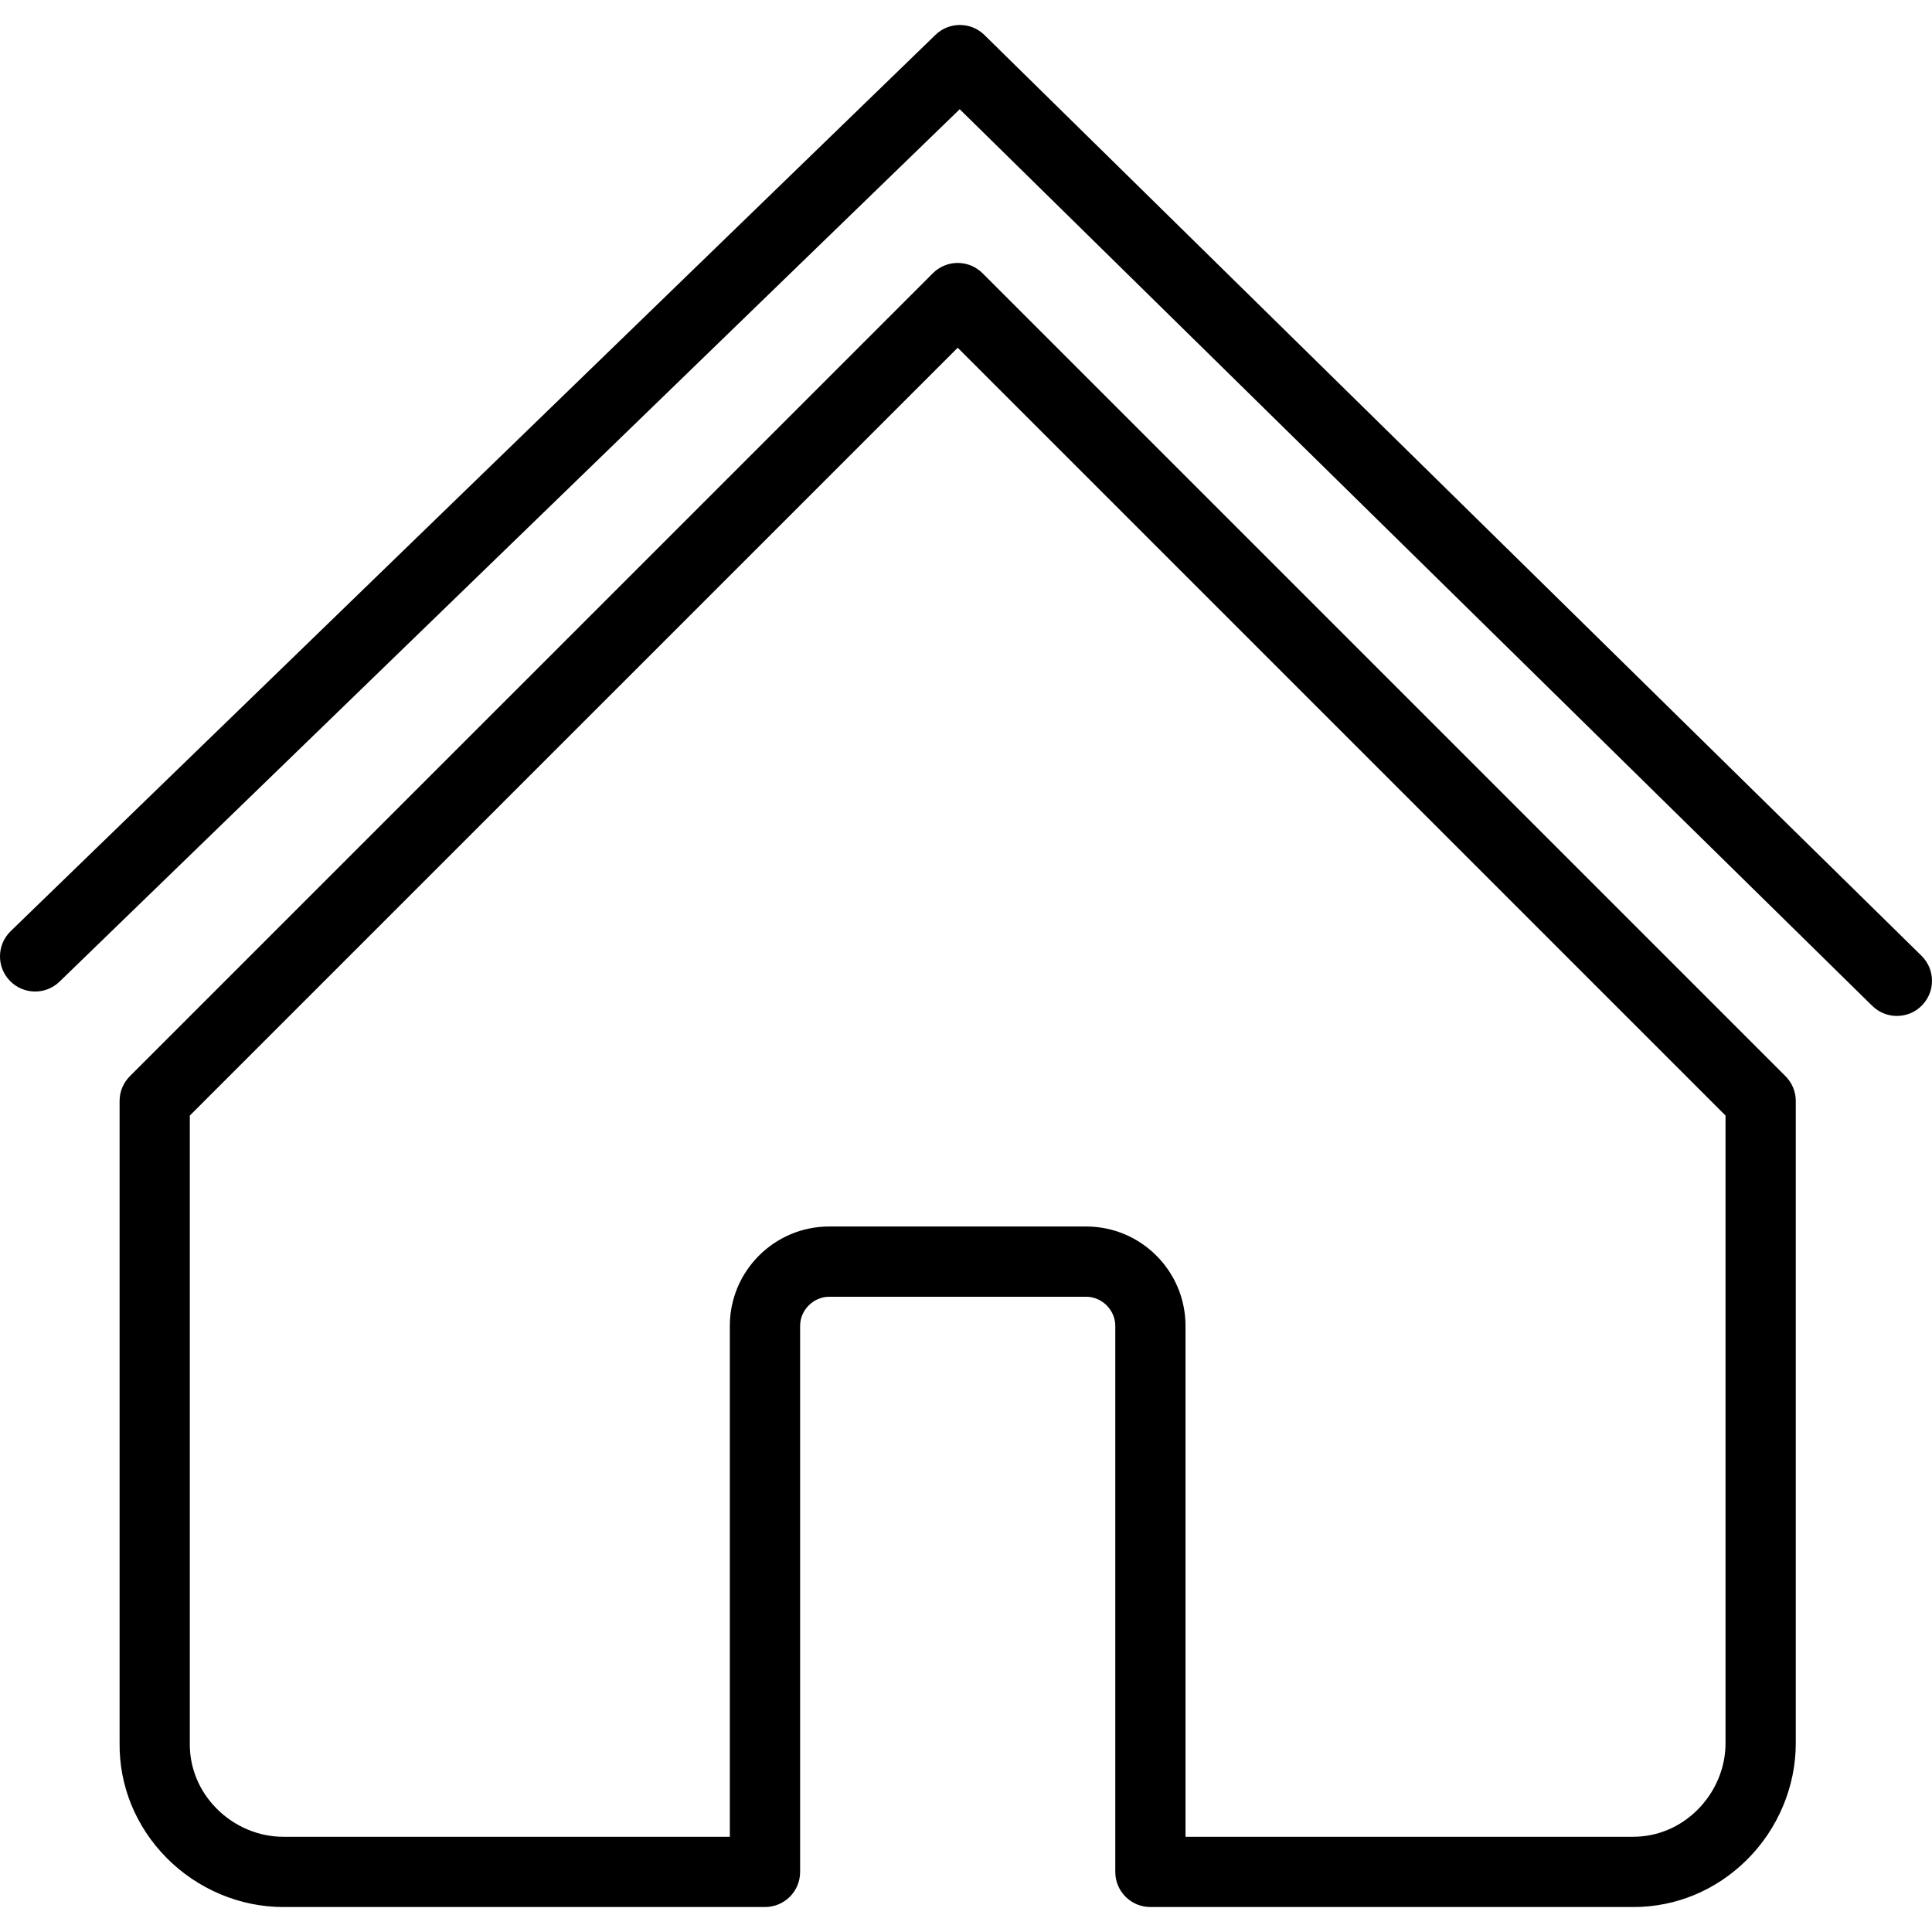
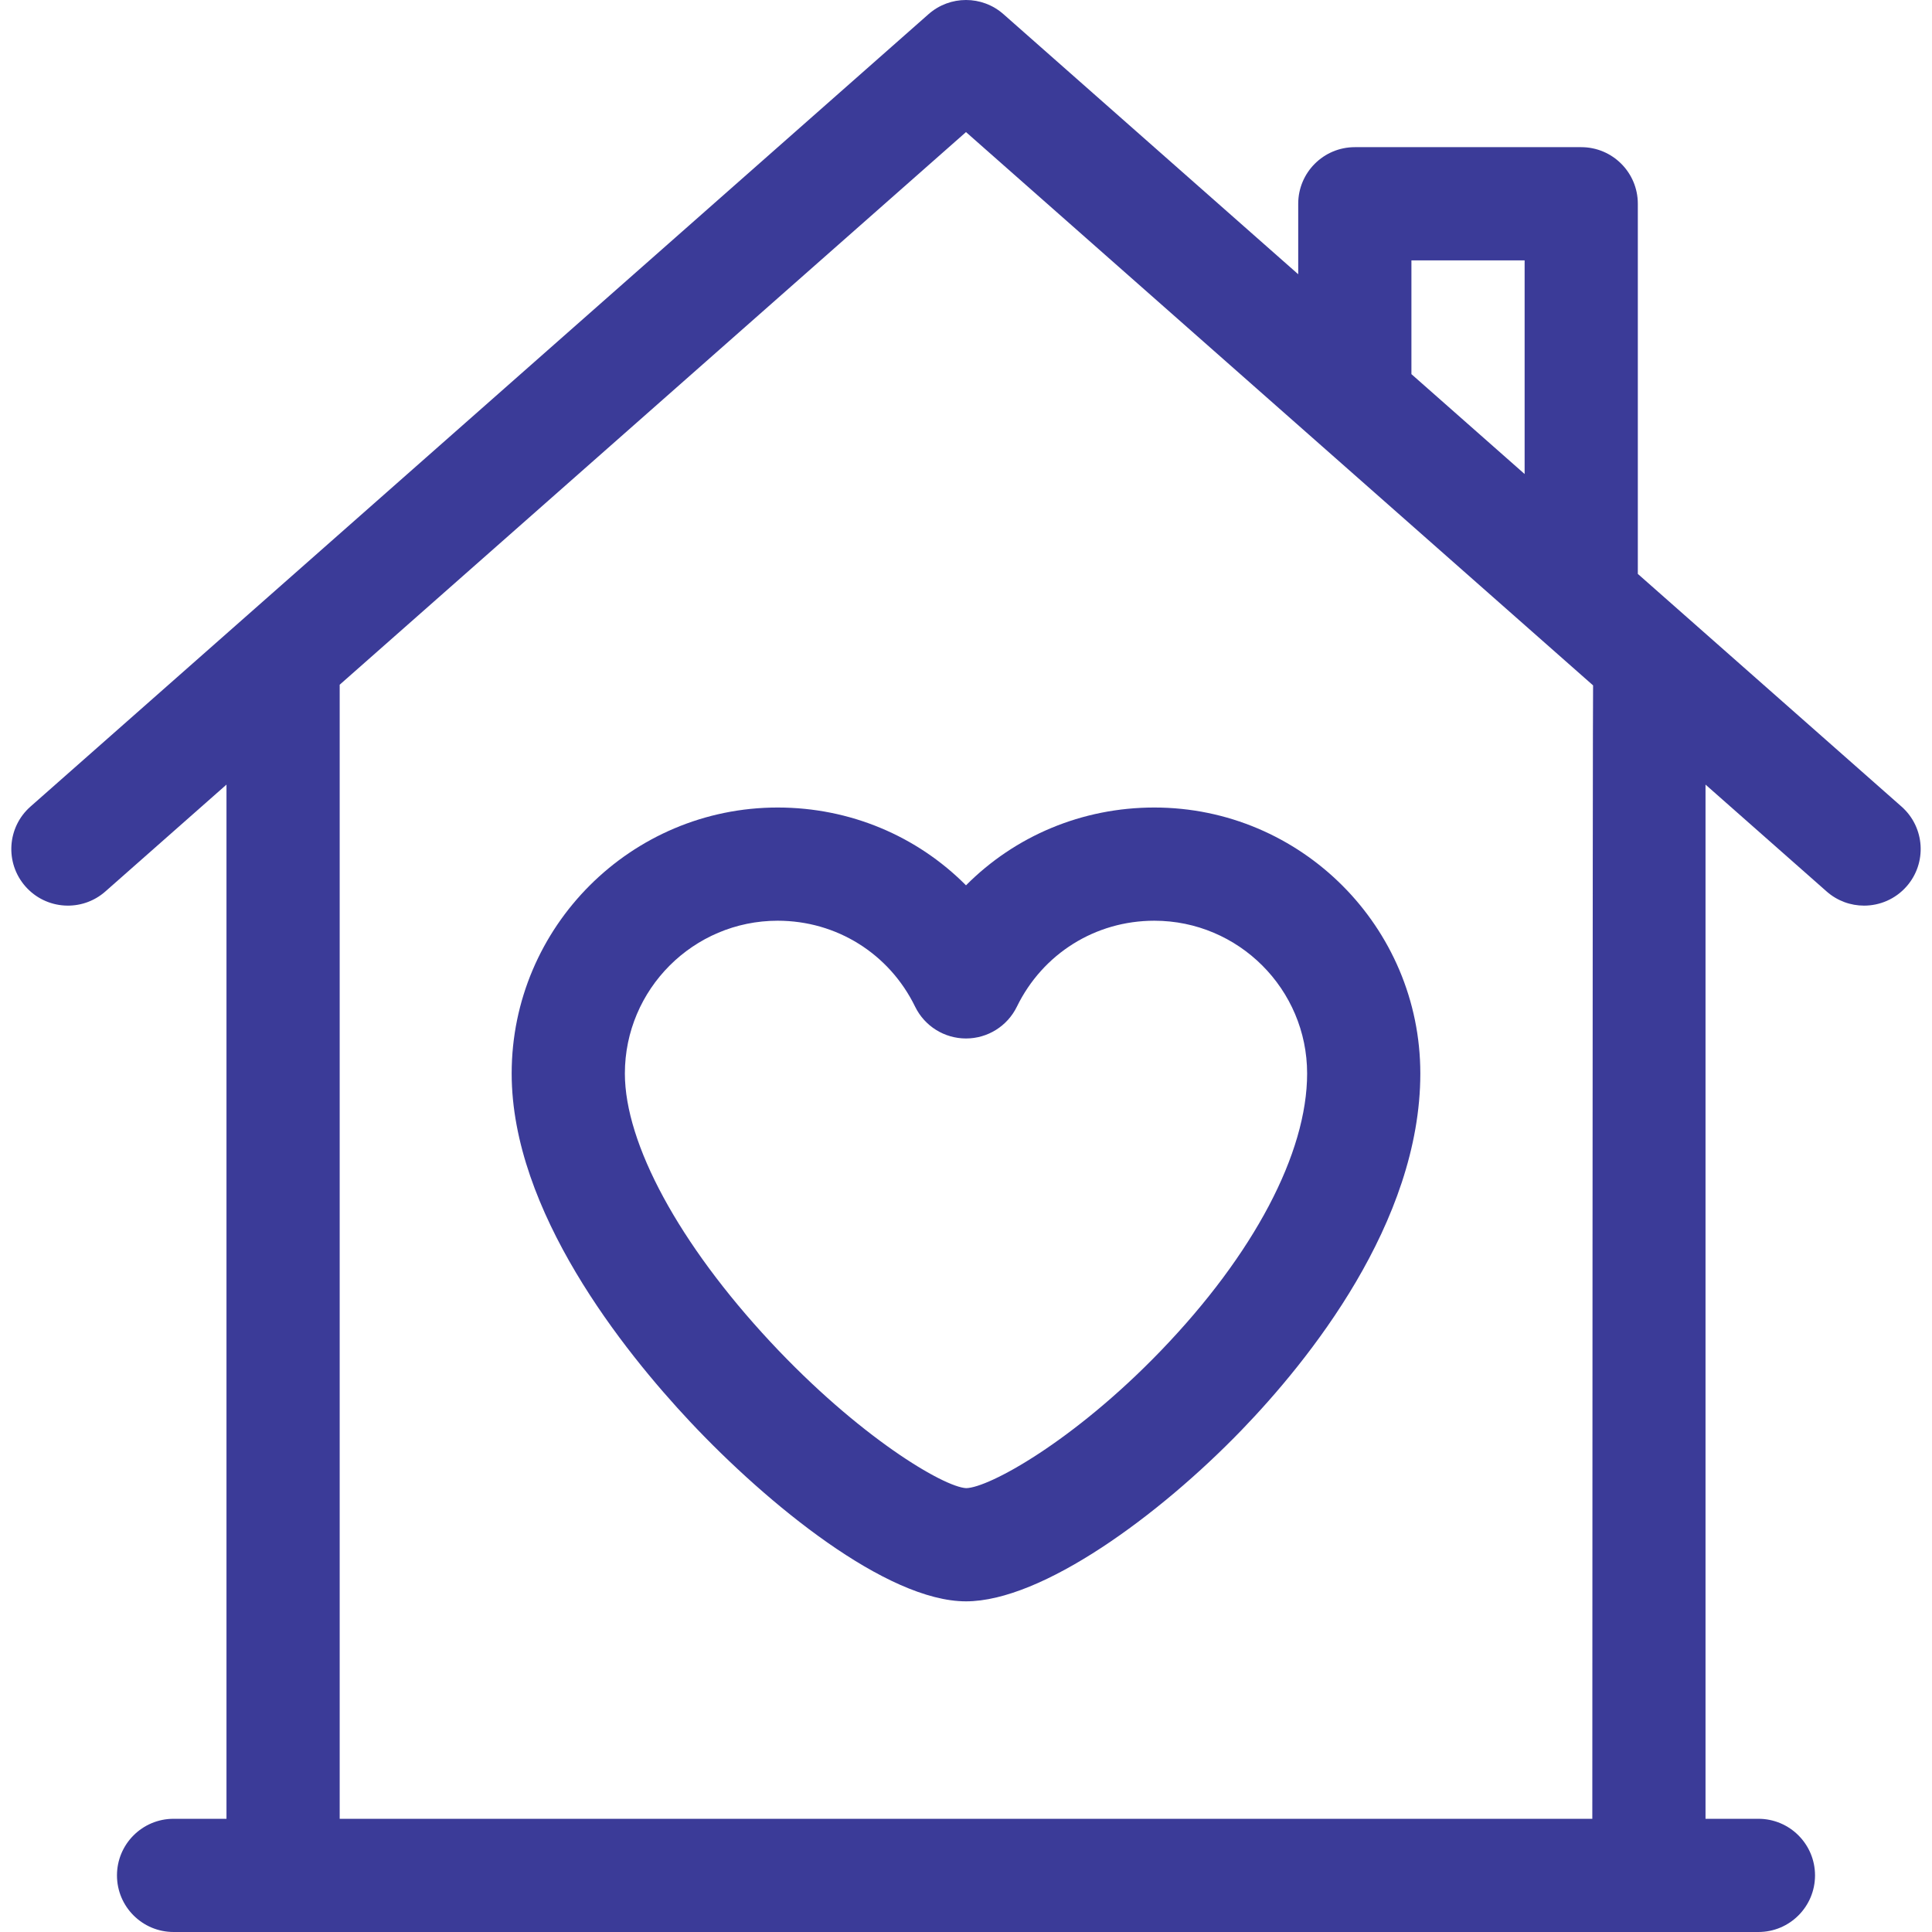
- <svg xmlns="http://www.w3.org/2000/svg" version="1.1" id="Capa_1" x="0px" y="0px" width="612.004px" height="612.004px" viewBox="0 0 612.004 612.004" style="enable-background:new 0 0 612.004 612.004;" xml:space="preserve">
+ <svg xmlns="http://www.w3.org/2000/svg" id="Layer_1" enable-background="new 0 0 511.999 511.999" height="512px" viewBox="0 0 511.999 511.999" width="512px">
  <g>
    <g>
-       <path d="M517.466,604.093c-0.211,0-0.412,0-0.623,0H364.419c-6.154,0-11.128-4.974-11.128-11.127V419.989    c0-4.996-4.217-9.214-9.214-9.214h-81.408c-4.996,0-9.213,4.218-9.213,9.214v172.977c0,6.153-4.974,11.127-11.127,11.127H89.693    c-13.687,0-27.14-5.675-36.91-15.556c-9.77-9.881-15.056-22.822-14.9-36.442V348.773c0-2.96,1.168-5.775,3.26-7.867    L295.506,86.554c4.351-4.351,11.384-4.351,15.734,0l254.352,254.352c2.093,2.092,3.261,4.907,3.261,7.867v203.488    c0,13.709-5.675,27.173-15.567,36.954C543.549,598.83,530.853,604.093,517.466,604.093z M375.546,581.838h141.431    c0.122,0,0.233,0,0.345,0c7.622,0,14.788-2.993,20.308-8.456c5.697-5.631,8.969-13.32,8.969-21.12V353.38L303.374,110.156    L60.127,353.38v198.837c-0.089,7.756,2.927,15.066,8.479,20.675c5.619,5.687,13.297,8.946,21.075,8.946H231.19V419.989    c0-17.359,14.121-31.469,31.468-31.469h81.408c17.358,0,31.469,14.109,31.469,31.469v161.849H375.546z M600.877,321.822    c-2.814,0-5.63-1.068-7.8-3.193L304.008,34.6L18.877,310.939c-4.395,4.284-11.439,4.185-15.734-0.233    c-4.284-4.406-4.173-11.461,0.233-15.734L296.319,11.055c4.34-4.218,11.239-4.184,15.544,0.056l296.814,291.651    c4.384,4.306,4.439,11.35,0.134,15.734C606.642,320.721,603.76,321.822,600.877,321.822z" />
+       <path d="m503.923 213.753-69.883-61.661v-98.092c0-8.284-6.716-15-15-15h-60c-8.284 0-15 6.716-15 15v18.68l-78.117-68.928c-5.669-5.002-14.178-5.003-19.848 0l-238 210c-6.212 5.481-6.804 14.96-1.323 21.172s14.96 6.804 21.172 1.323l32.096-28.32v274.071h-14.021c-8.284 0-15 6.716-15 15s6.716 15 15 15h420c8.284 0 15-6.716 15-15s-6.716-15-15-15h-14.02v-274.071l32.097 28.321c2.852 2.517 6.392 3.753 9.918 3.752 4.154 0 8.289-1.716 11.254-5.076 5.48-6.211 4.887-15.69-1.325-21.171zm-129.883-144.753h30v56.621l-30-26.471zm47.939 412.999h-331.959v-300.542l165.979-146.453 166.184 146.633c-.122.772-.204 300.362-.204 300.362z" data-original="#000000" class="active-path" data-old_color="#000000" fill="#3B3B98" />
+       <path d="m305.907 214c-19.188 0-36.936 7.569-49.908 20.62-12.971-13.051-30.719-20.62-49.908-20.62-38.87 0-70.494 31.623-70.494 70.493 0 36.434 29.603 73.428 47.249 92.237 20.618 21.977 52.147 47.641 73.152 47.641 20.168 0 51.198-22.777 73.002-45.35 17.702-18.327 47.399-54.977 47.399-94.528.002-38.87-31.622-70.493-70.492-70.493zm1.71 143.978c-23.178 24.058-45.589 36.299-51.575 36.394-5.919-.282-28.319-13.48-51.883-38.773-24.146-25.917-38.562-52.499-38.562-71.106 0-22.328 18.166-40.493 40.494-40.493 15.617 0 29.574 8.729 36.425 22.78 2.514 5.155 7.747 8.426 13.483 8.426s10.969-3.271 13.483-8.426c6.851-14.051 20.809-22.78 36.425-22.78 22.328 0 40.494 18.165 40.494 40.493 0 21.118-14.136 47.902-38.784 73.485z" data-original="#000000" class="active-path" data-old_color="#000000" fill="#3B3B98" />
    </g>
  </g>
-   <g>
- </g>
-   <g>
- </g>
-   <g>
- </g>
-   <g>
- </g>
-   <g>
- </g>
-   <g>
- </g>
-   <g>
- </g>
-   <g>
- </g>
-   <g>
- </g>
-   <g>
- </g>
-   <g>
- </g>
-   <g>
- </g>
-   <g>
- </g>
-   <g>
- </g>
-   <g>
- </g>
</svg>
